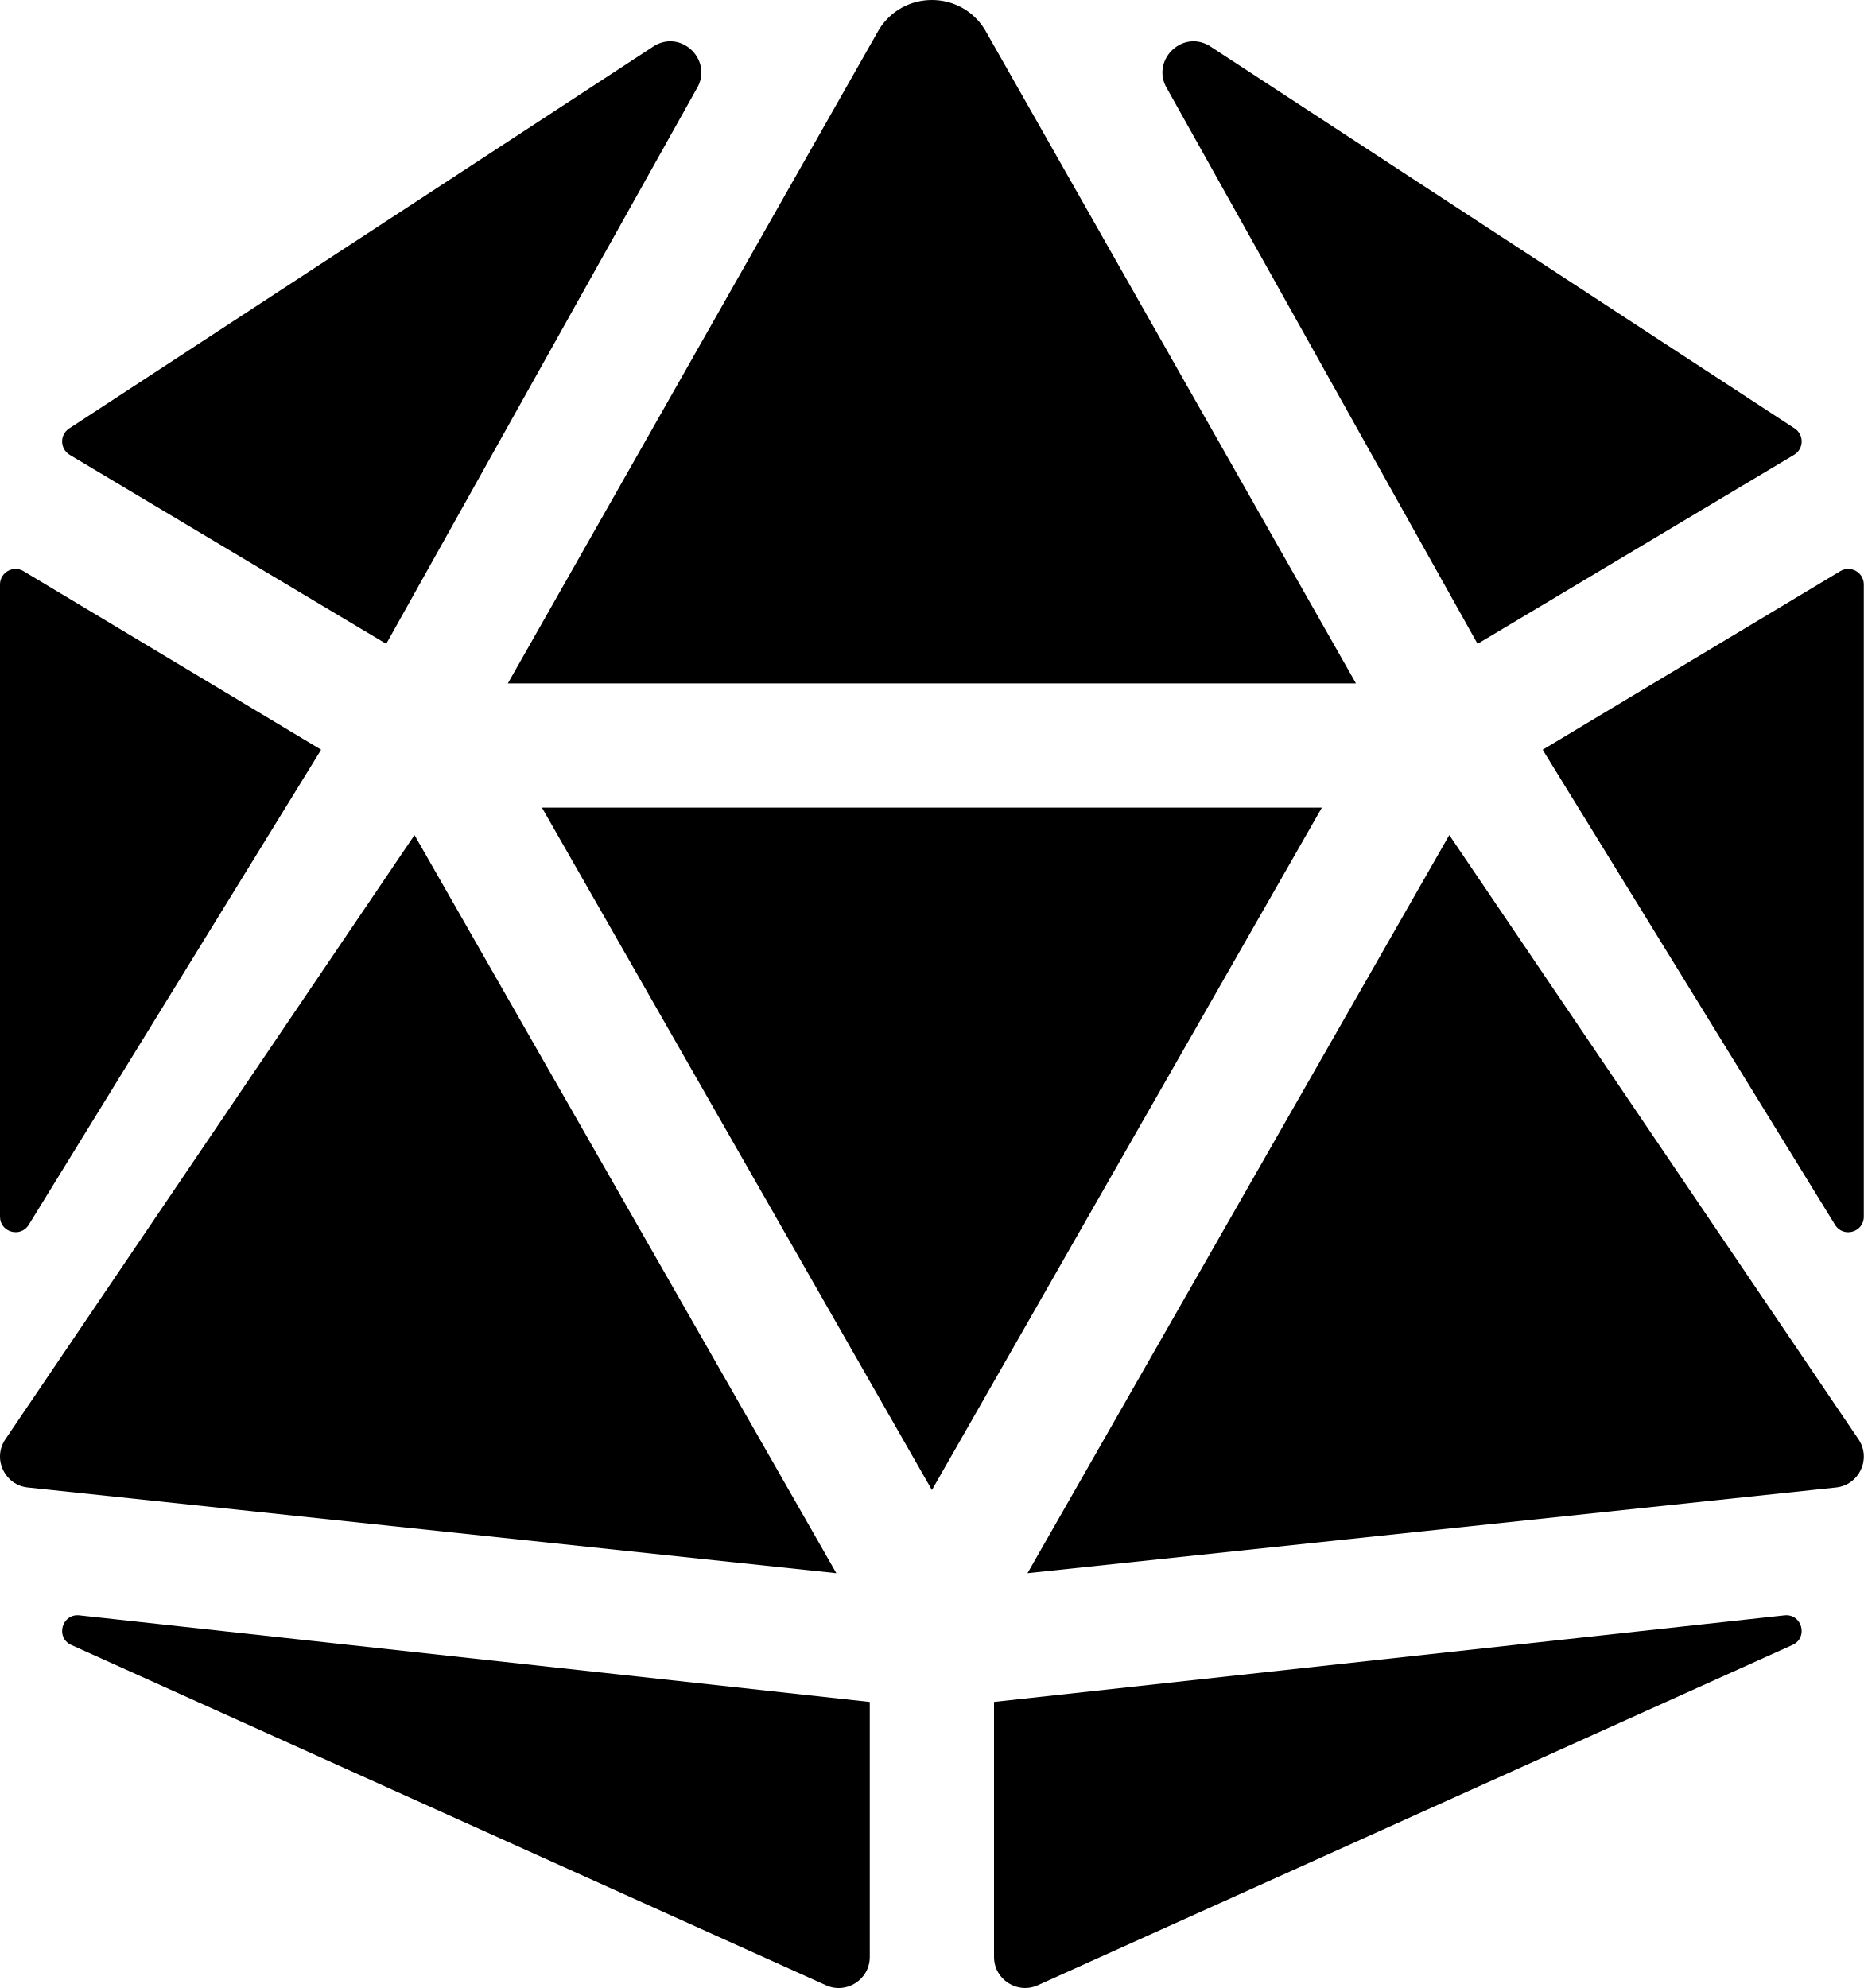
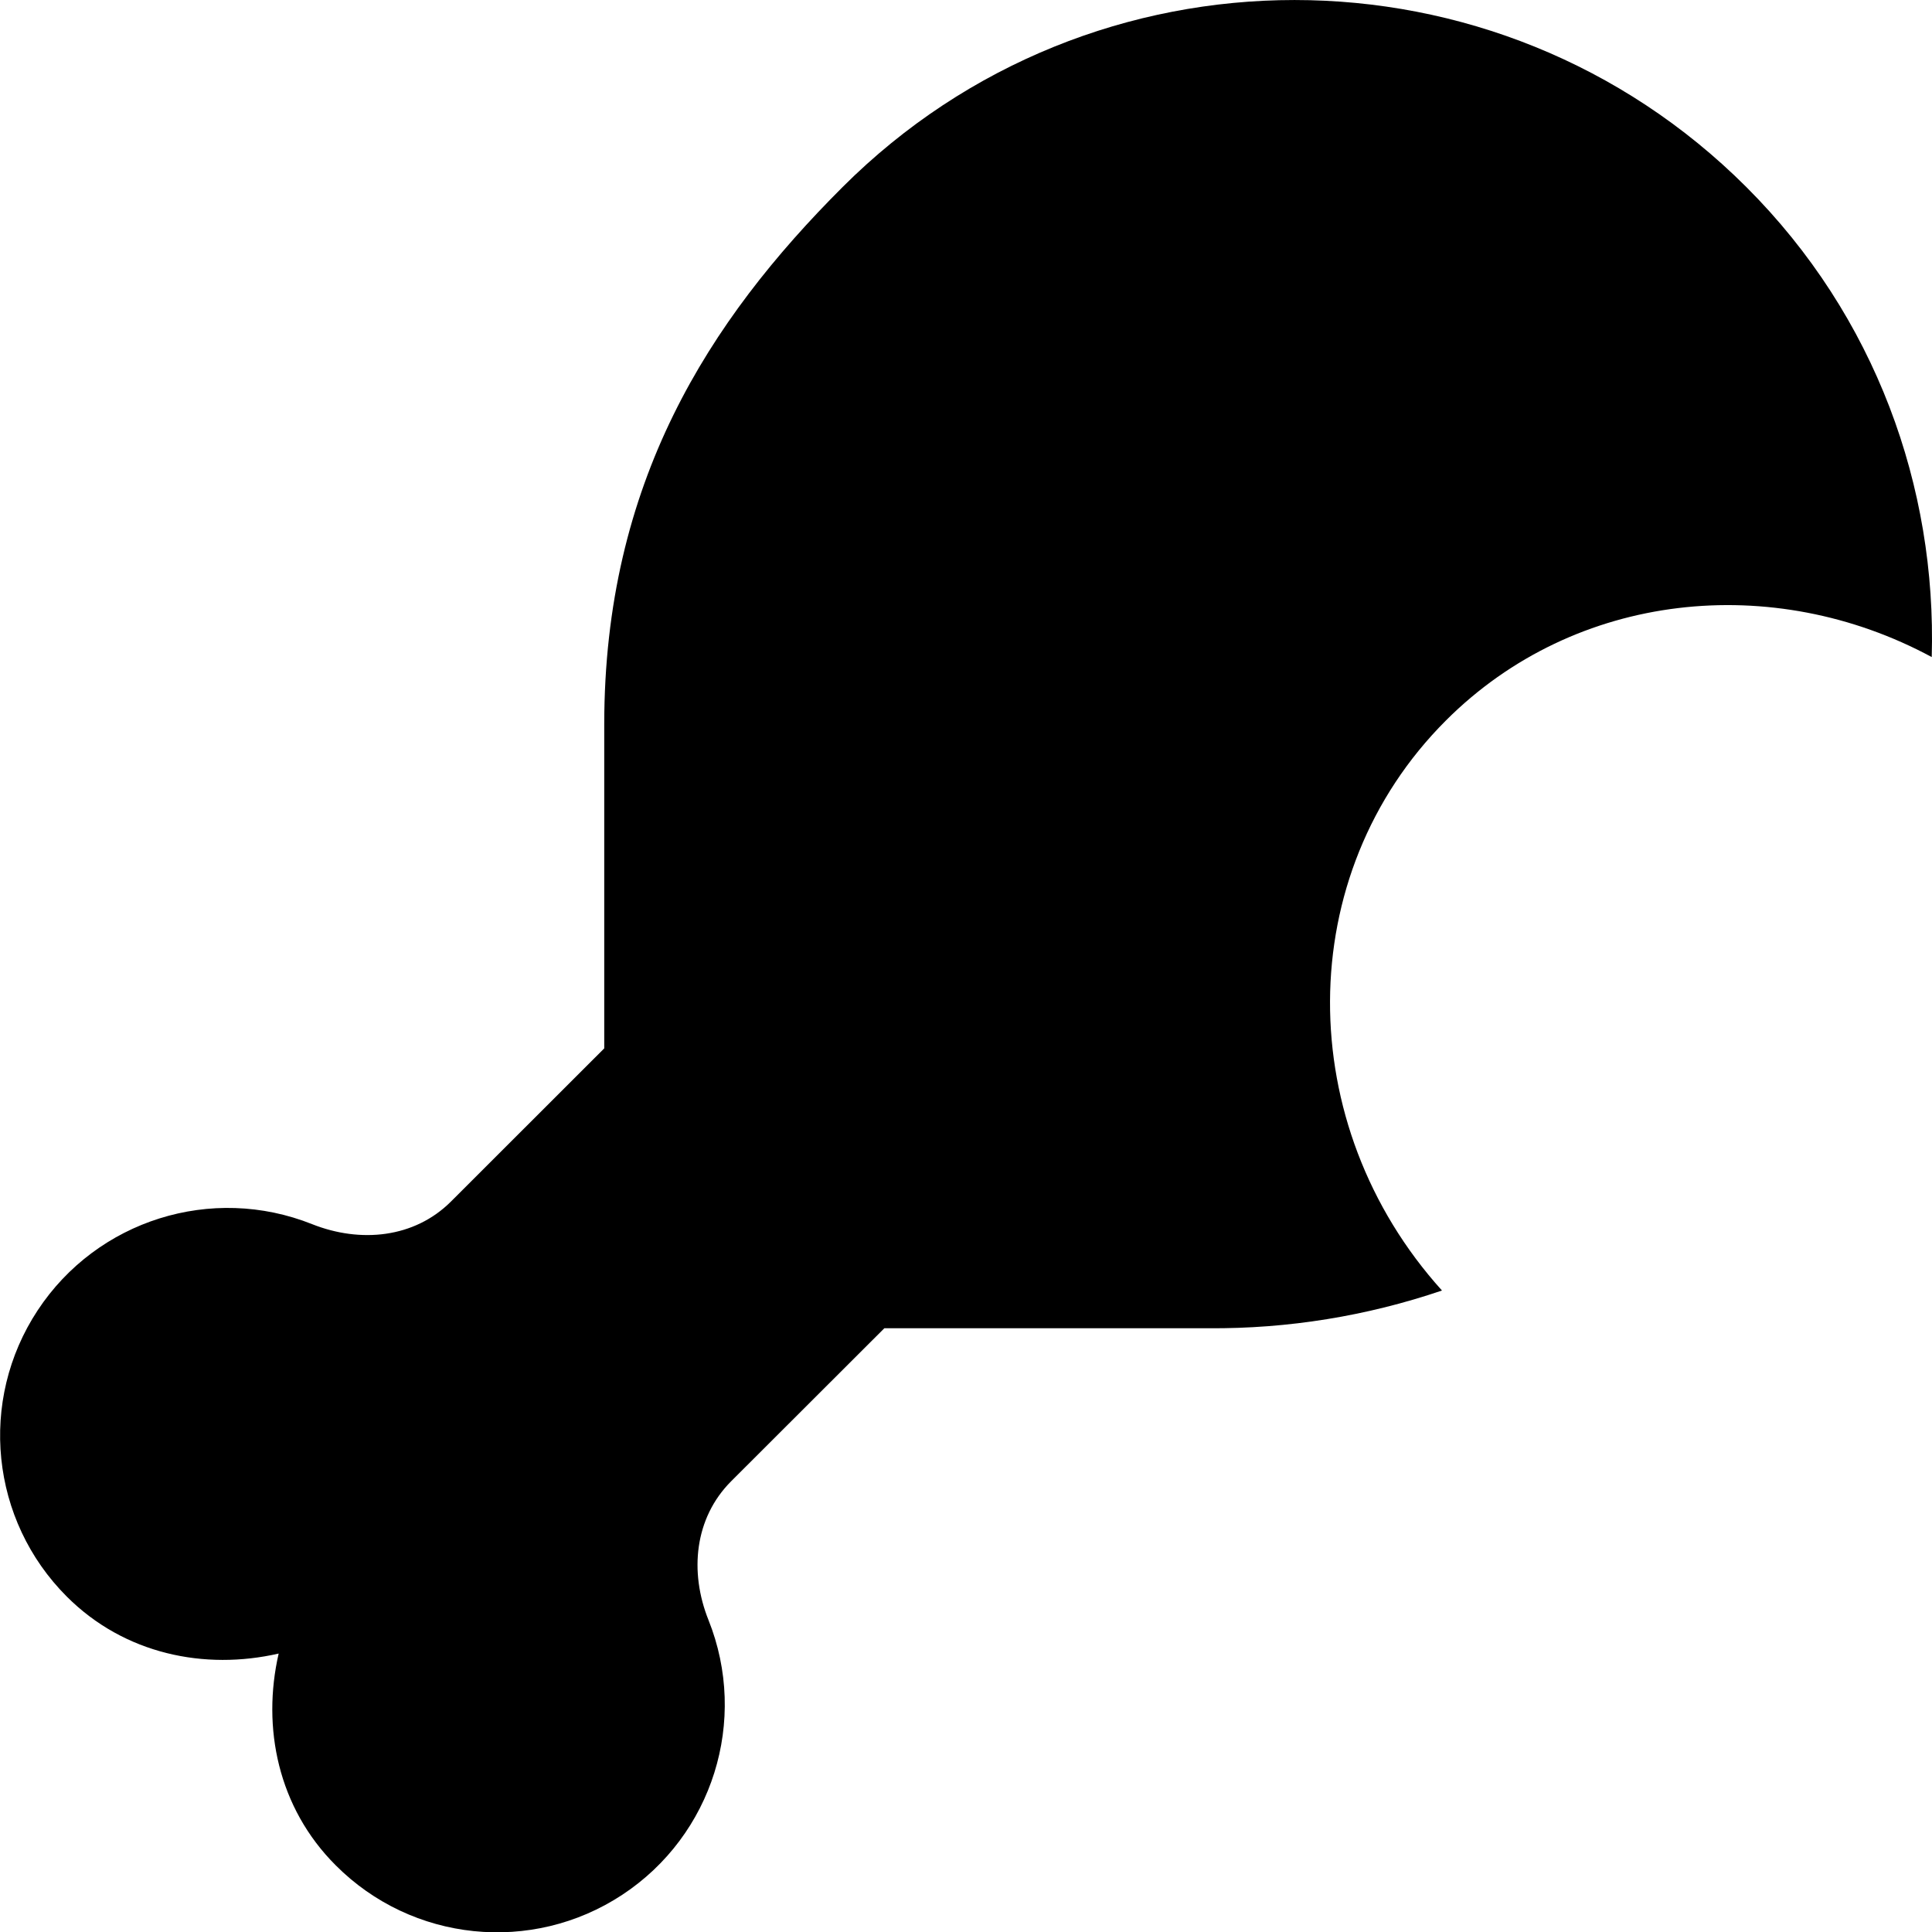
- <svg xmlns="http://www.w3.org/2000/svg" aria-hidden="true" focusable="false" data-prefix="fas" data-icon="dice-d20" class="svg-inline--fa fa-dice-d20 fa-w-15" role="img" viewBox="0 0 480 512">
-   <path fill="currentColor" d="M106.75 215.06L1.2 370.95c-3.08 5 .1 11.5 5.93 12.14l208.26 22.07-108.64-190.1zM7.41 315.43L82.7 193.08 6.06 147.1c-2.67-1.6-6.06.32-6.06 3.43v162.81c0 4.03 5.29 5.53 7.41 2.09zM18.25 423.6l194.4 87.66c5.3 2.45 11.35-1.43 11.35-7.26v-65.67l-203.55-22.3c-4.45-.5-6.23 5.59-2.2 7.57zm81.22-257.78L179.4 22.88c4.34-7.06-3.59-15.25-10.78-11.14L17.81 110.35c-2.47 1.62-2.39 5.26.13 6.78l81.53 48.69zM240 176h109.21L253.63 7.62C250.5 2.54 245.25 0 240 0s-10.5 2.54-13.63 7.62L130.79 176H240zm233.94-28.9l-76.64 45.99 75.29 122.35c2.11 3.44 7.41 1.94 7.41-2.1V150.53c0-3.11-3.39-5.03-6.06-3.43zm-93.41 18.72l81.53-48.7c2.53-1.52 2.6-5.16.13-6.78l-150.81-98.6c-7.19-4.11-15.12 4.08-10.78 11.14l79.93 142.94zm79.02 250.21L256 438.32v65.67c0 5.84 6.05 9.71 11.35 7.26l194.4-87.66c4.03-1.97 2.25-8.06-2.2-7.56zm-86.3-200.97l-108.63 190.1 208.26-22.07c5.83-.65 9.01-7.14 5.93-12.14L373.25 215.06zM240 208H139.57L240 383.75 340.43 208H240z" />
+ <svg xmlns="http://www.w3.org/2000/svg" aria-hidden="true" focusable="false" data-prefix="fas" data-icon="drumstick-bite" class="svg-inline--fa fa-drumstick-bite fa-w-16" role="img" viewBox="0 0 512 512">
+   <path fill="currentColor" d="M462.8 49.57a169.44 169.44 0 0 0-239.5 0C187.82 85 160.13 128 160.13 192v85.83l-40.62 40.59c-9.7 9.69-24 11.07-36.78 6a60.33 60.33 0 0 0-65 98.72C33 438.39 54.24 442.7 73.85 438.21c-4.5 19.6-.18 40.83 15.1 56.1a60.35 60.35 0 0 0 98.8-65c-5.09-12.73-3.72-27 6-36.75L234.36 352h85.89a187.87 187.87 0 0 0 61.89-10c-39.64-43.89-39.83-110.23 1.05-151.07 34.38-34.36 86.76-39.46 128.74-16.8 1.3-44.96-14.81-90.28-49.13-124.56z" />
</svg>
